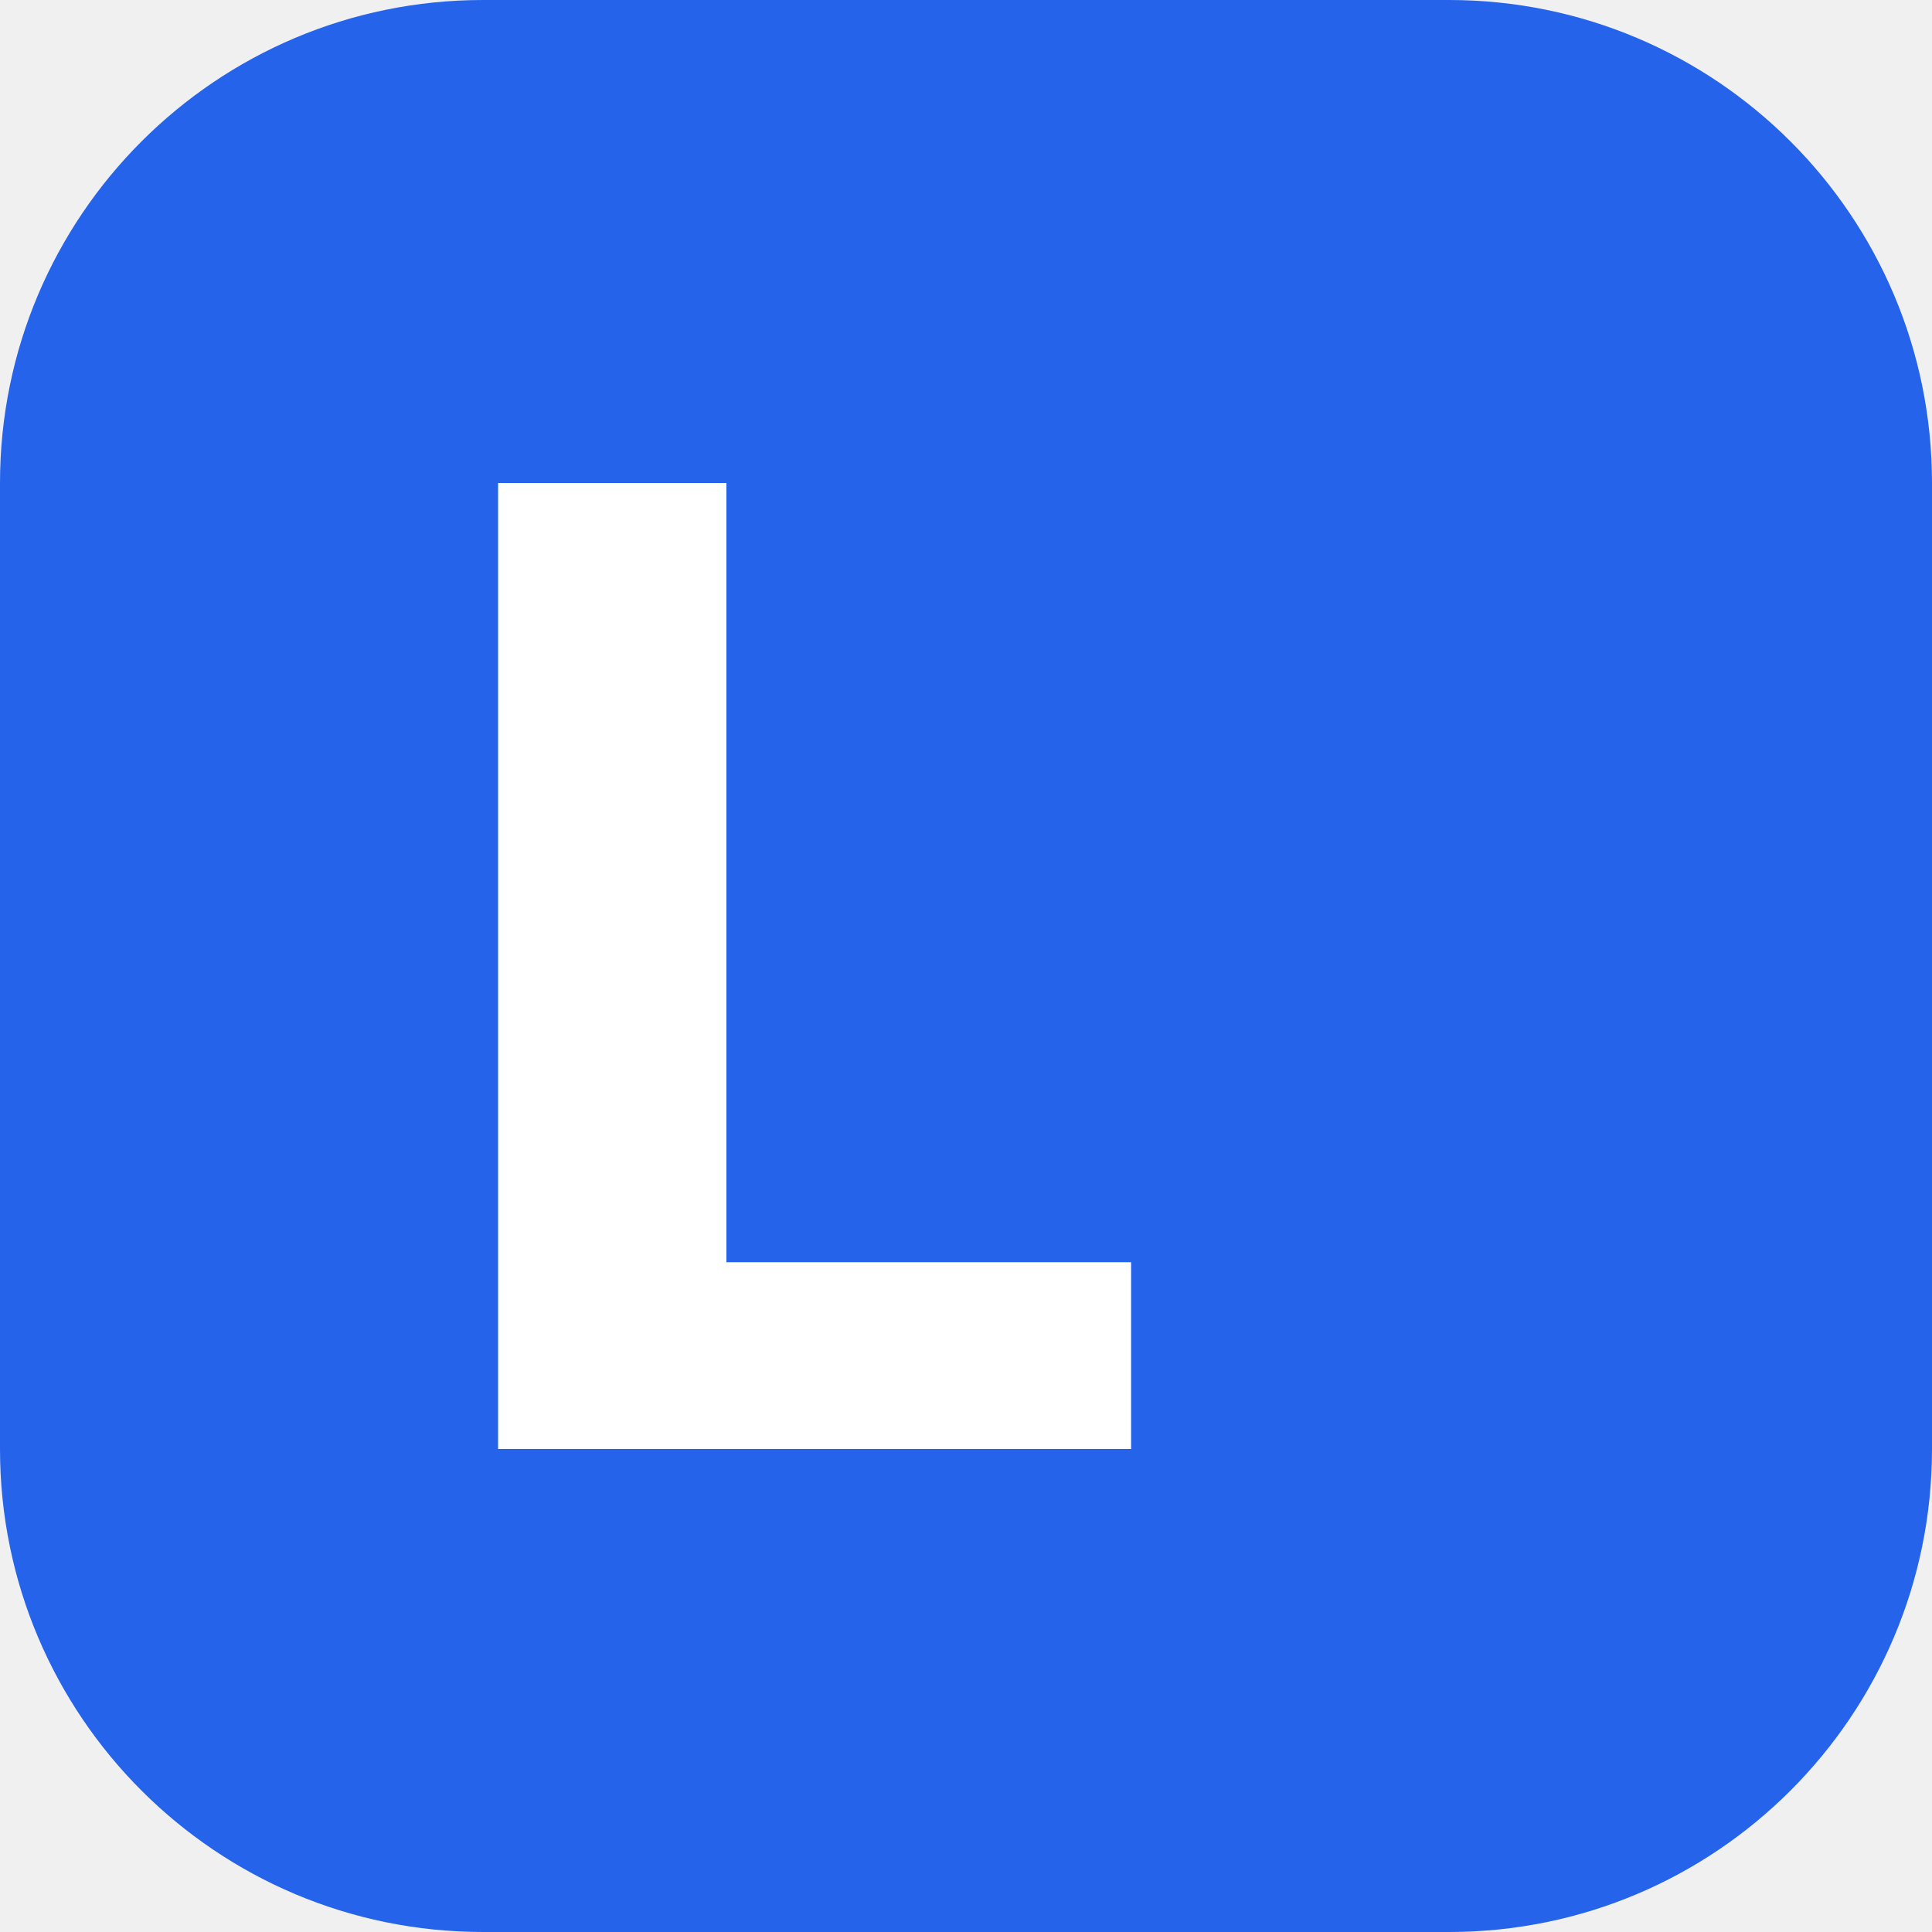
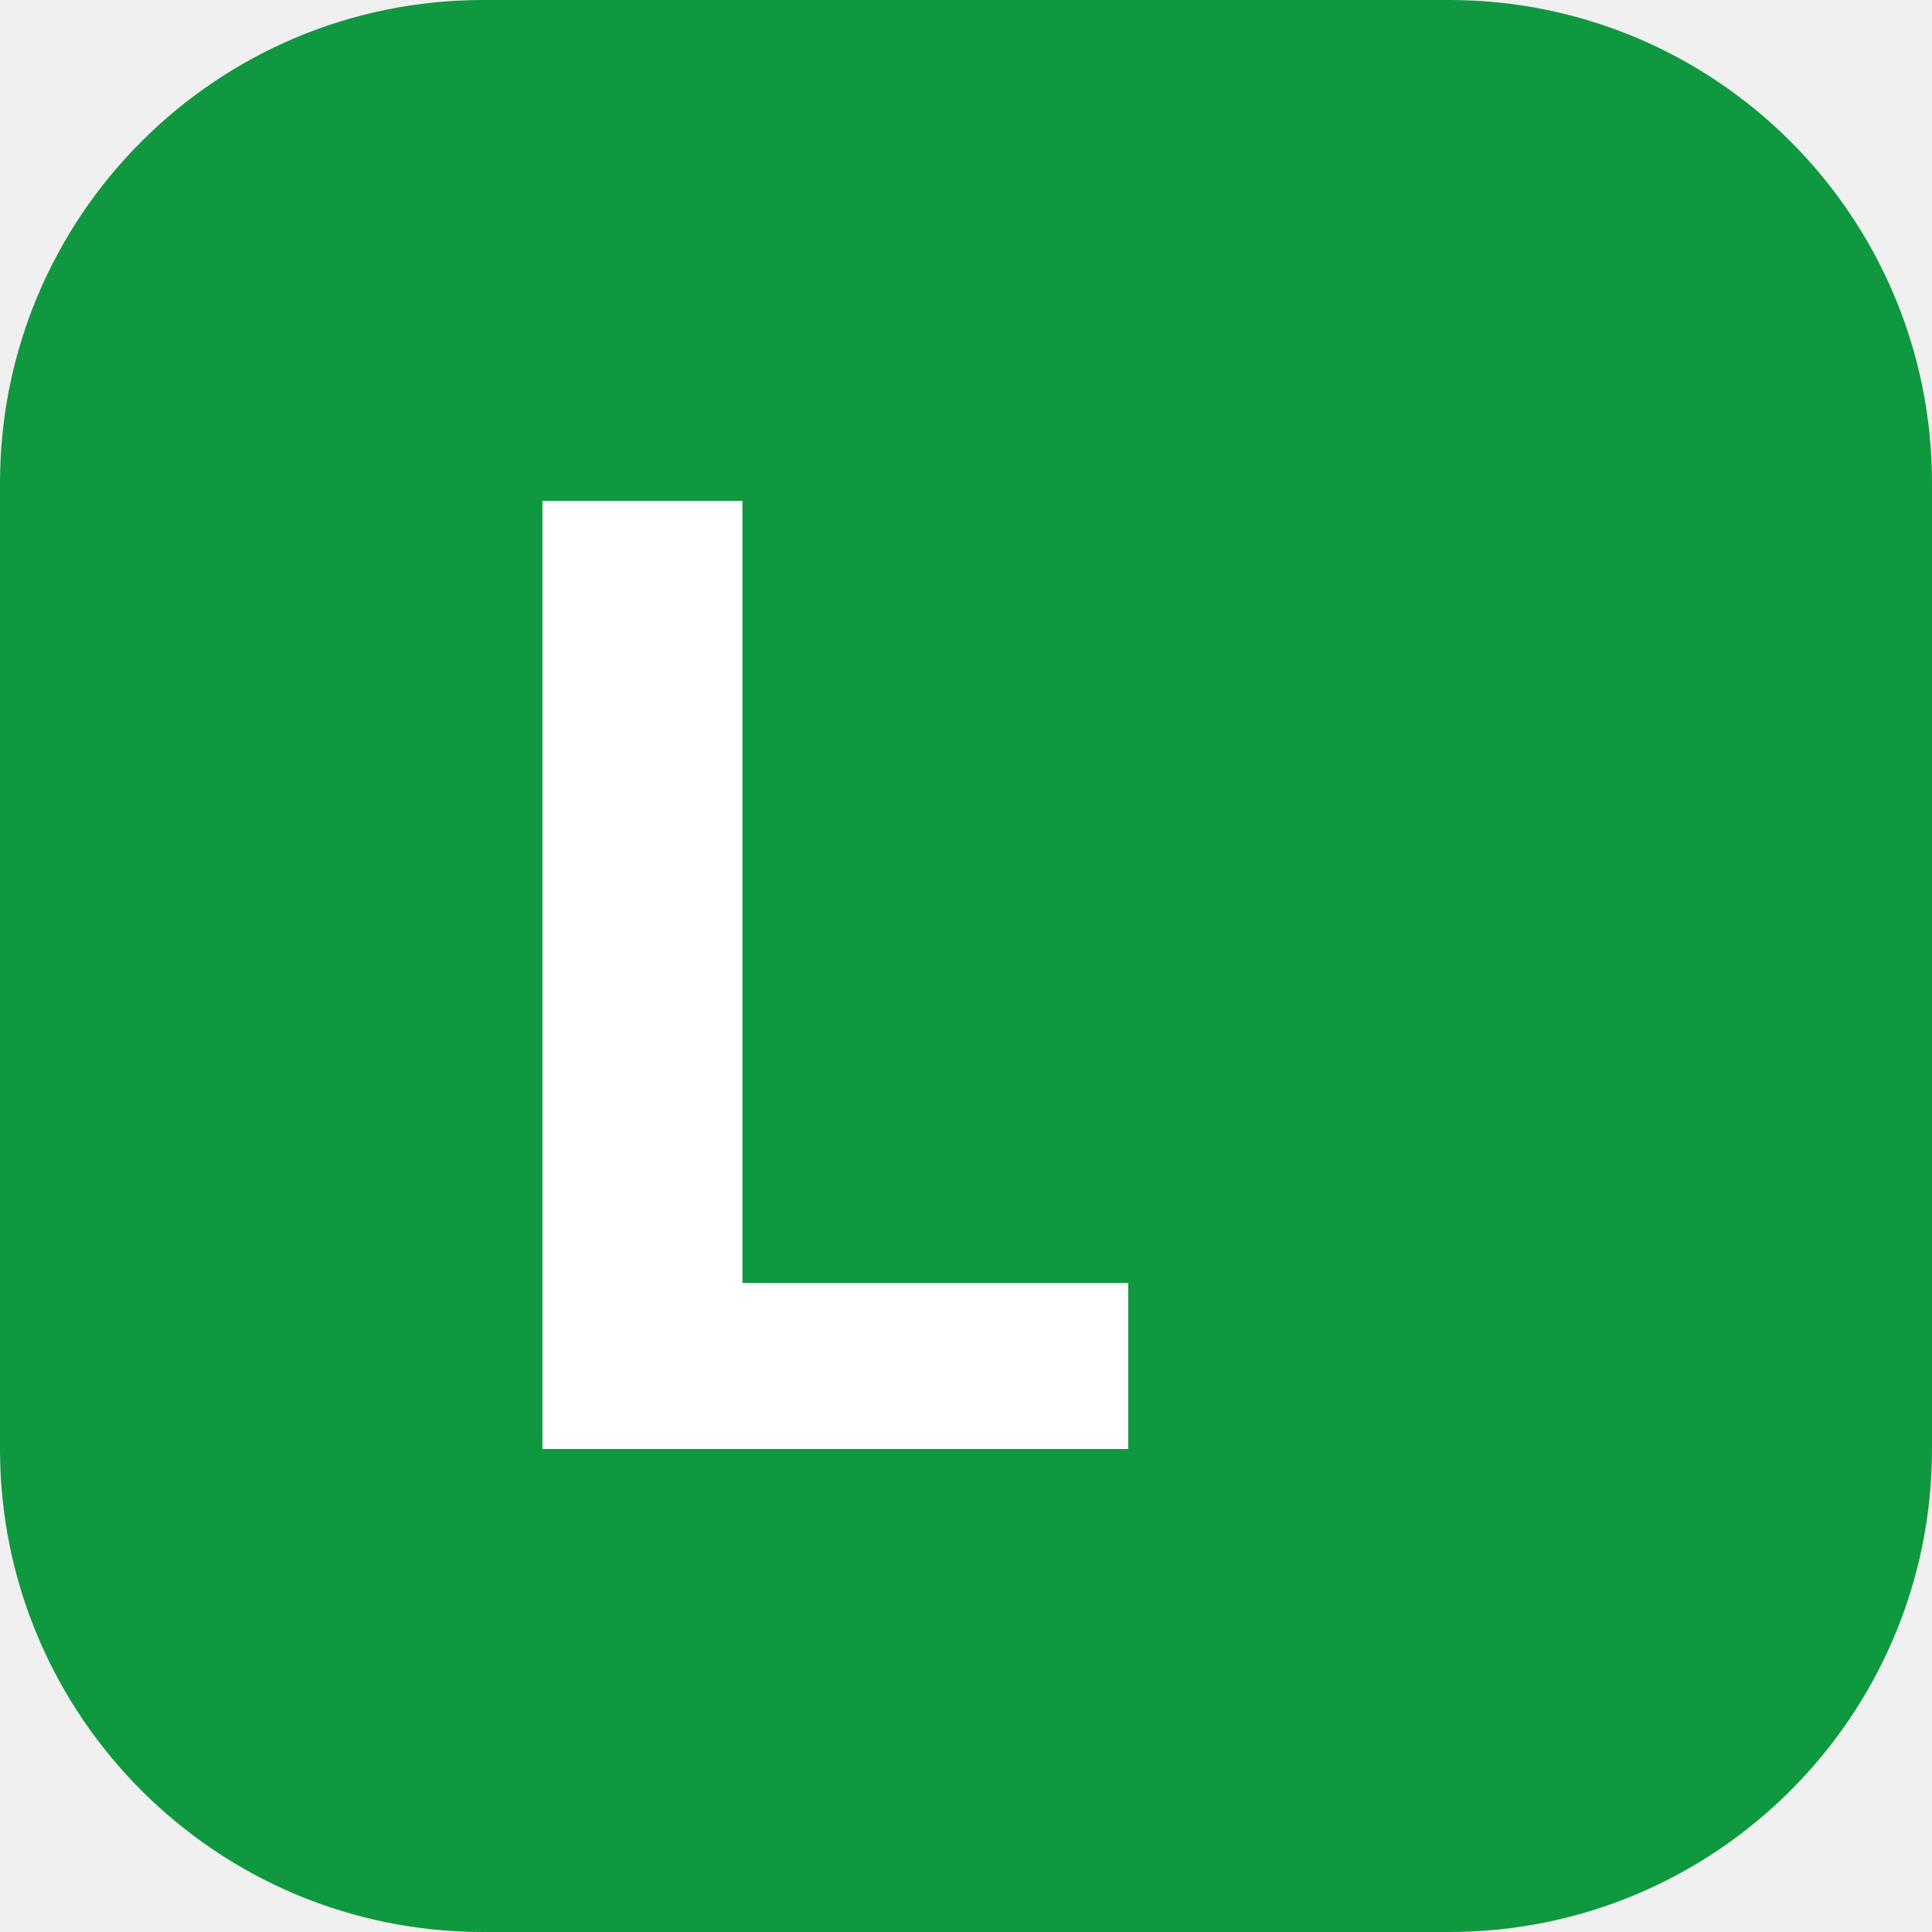
<svg xmlns="http://www.w3.org/2000/svg" viewBox="0 0 32 32">
-   <rect width="32" height="32" rx="8" fill="#2563EB" />
-   <text x="7" y="24" font-family="system-ui, -apple-system, sans-serif" font-size="22" font-weight="800" fill="white">L</text>
+   <rect width="32" height="32" rx="8" fill="#109840" />
+   <text x="7" y="24" font-family="Sora, system-ui, sans-serif" font-size="22" font-weight="800" fill="white">L</text>
</svg>
